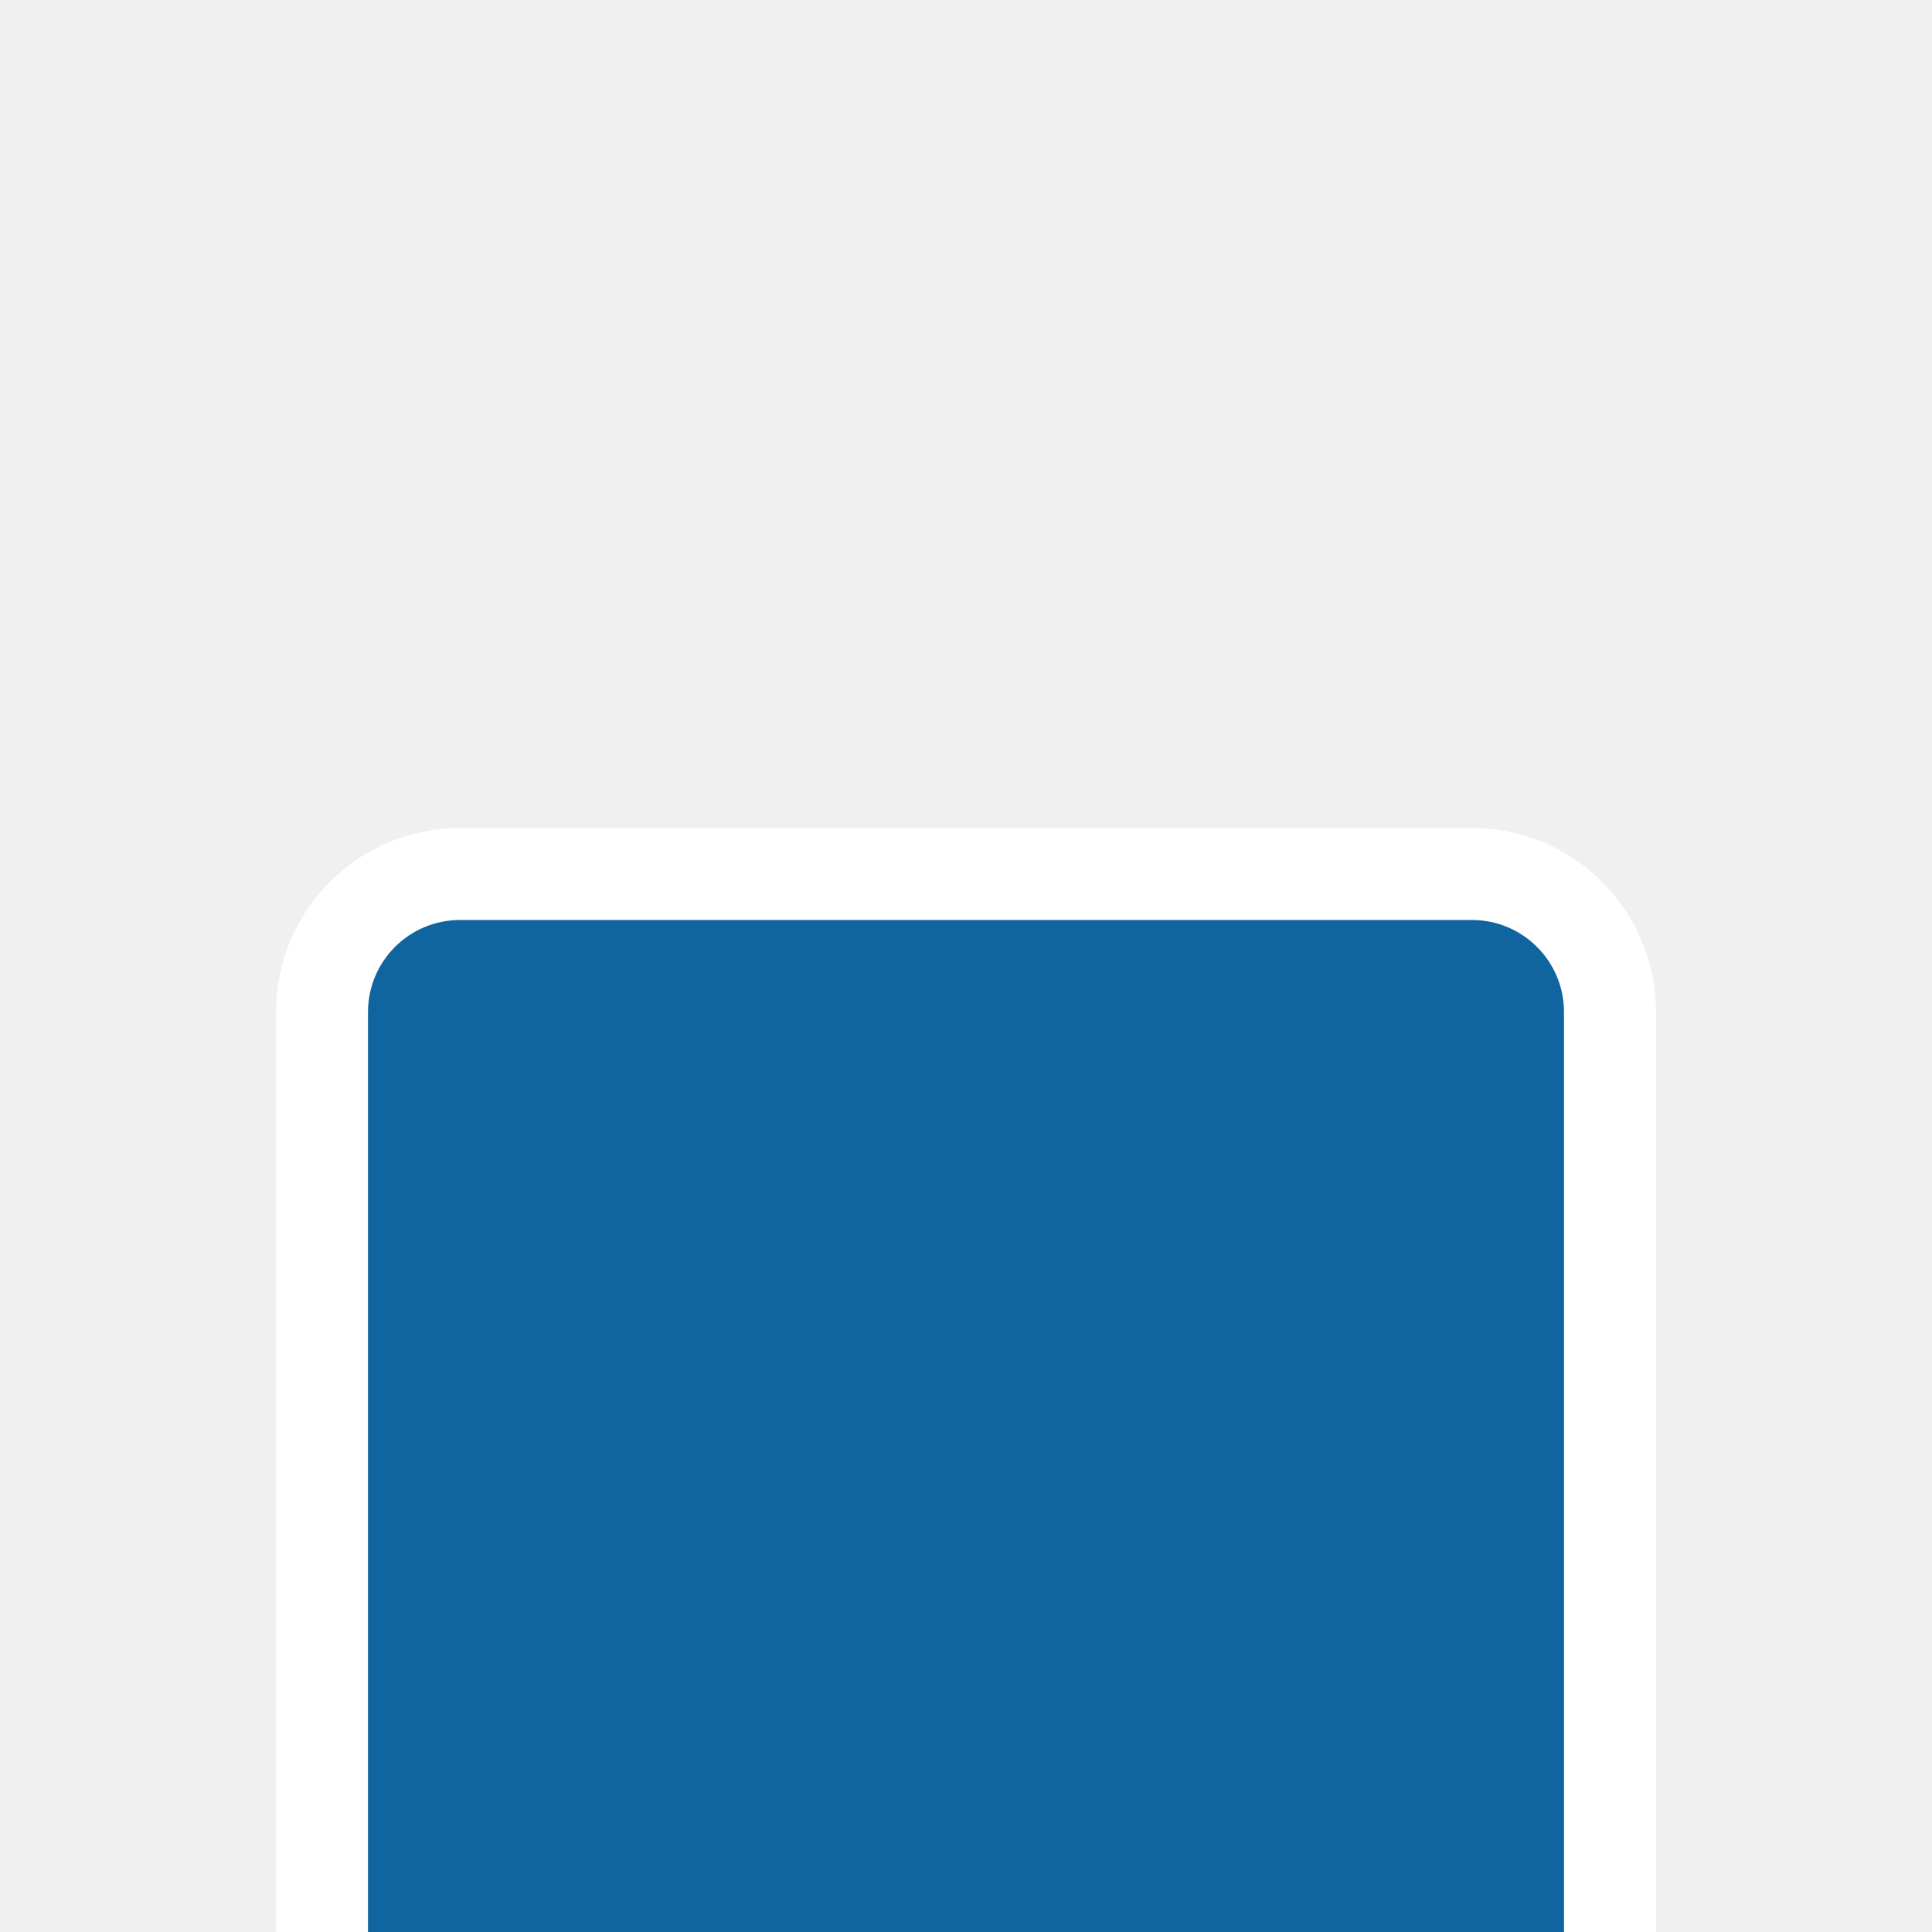
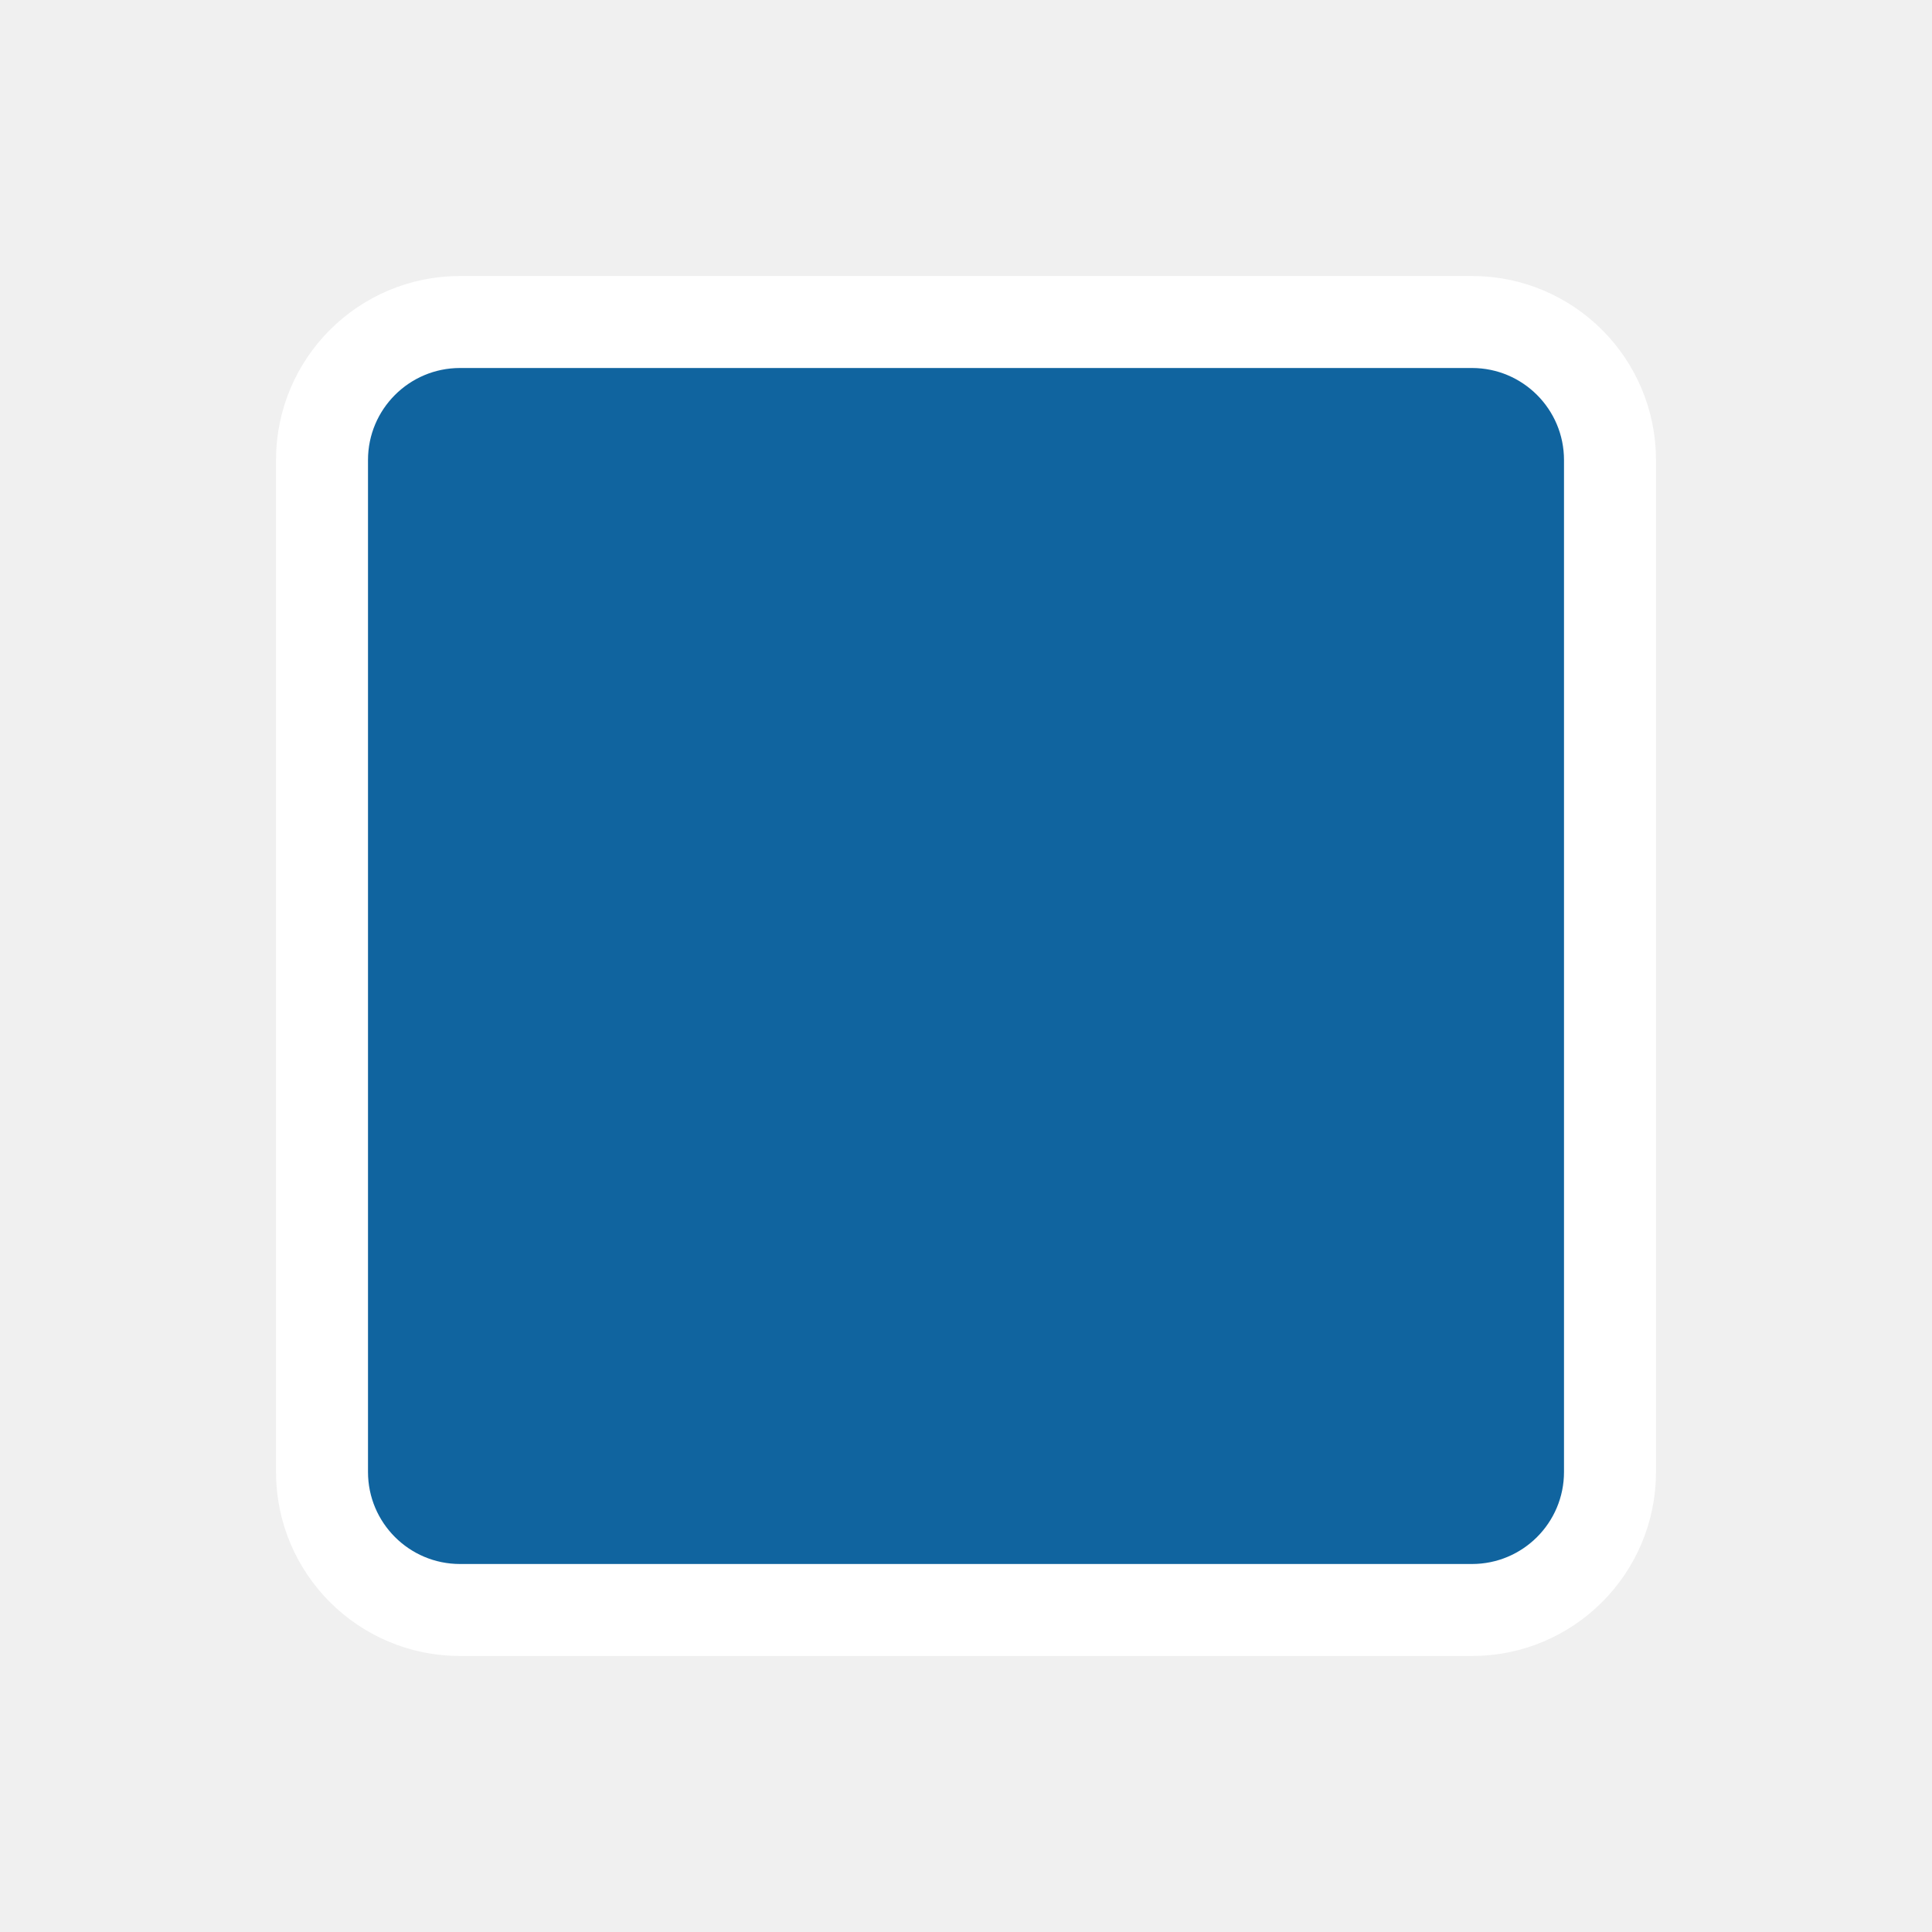
- <svg xmlns="http://www.w3.org/2000/svg" class="air-monitoring-icon" transform="translate(0,6)" viewBox="0 0 21 21" height="21" width="21">
+ <svg xmlns="http://www.w3.org/2000/svg" class="air-monitoring-icon" viewBox="0 0 21 21" height="21" width="21">
  <rect fill="none" x="0" y="0" width="21" height="21" />
  <path fill="#ffffff" transform="translate(3 3)" d="M13,14H2c-0.552,0-1-0.448-1-1V2c0-0.552,0.448-1,1-1h11c0.552,0,1,0.448,1,1v11C14,13.552,13.552,14,13,14z" style="stroke-linejoin:round;stroke-miterlimit:4;" stroke="#ffffff" stroke-width="2" />
  <path fill="#10649f" transform="translate(3 3)" d="M13,14H2c-0.552,0-1-0.448-1-1V2c0-0.552,0.448-1,1-1h11c0.552,0,1,0.448,1,1v11C14,13.552,13.552,14,13,14z" />
</svg>
